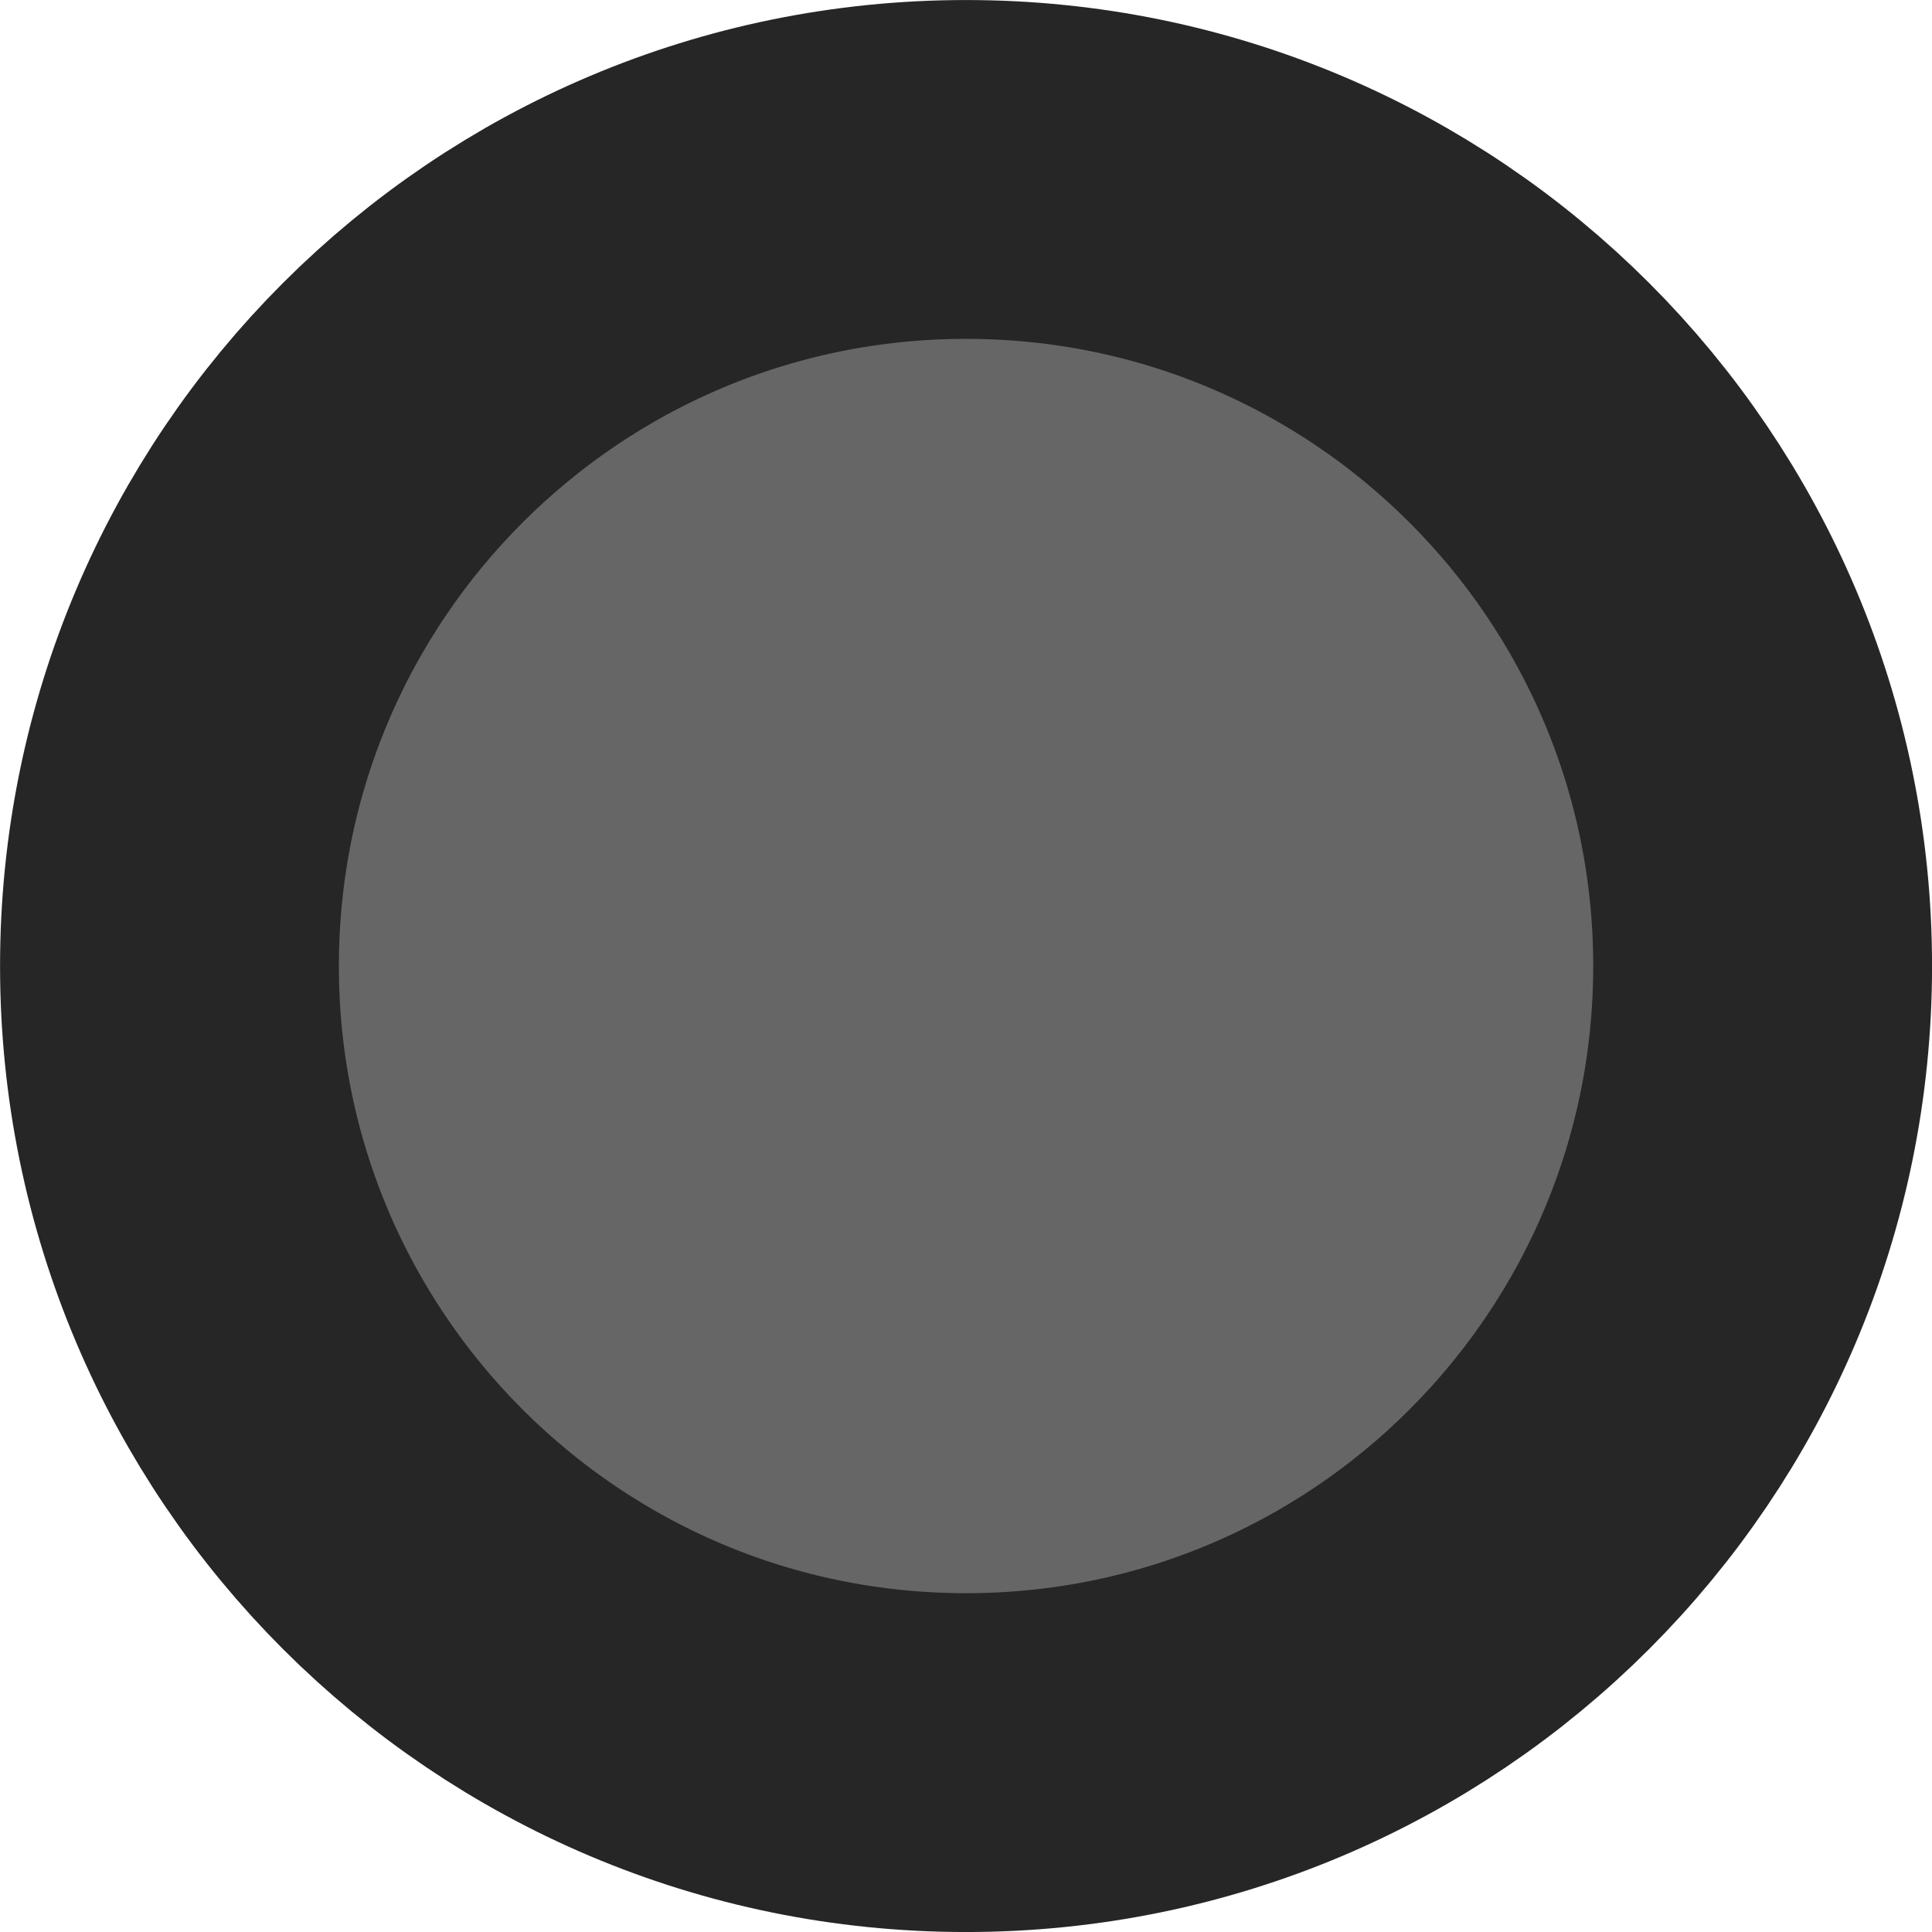
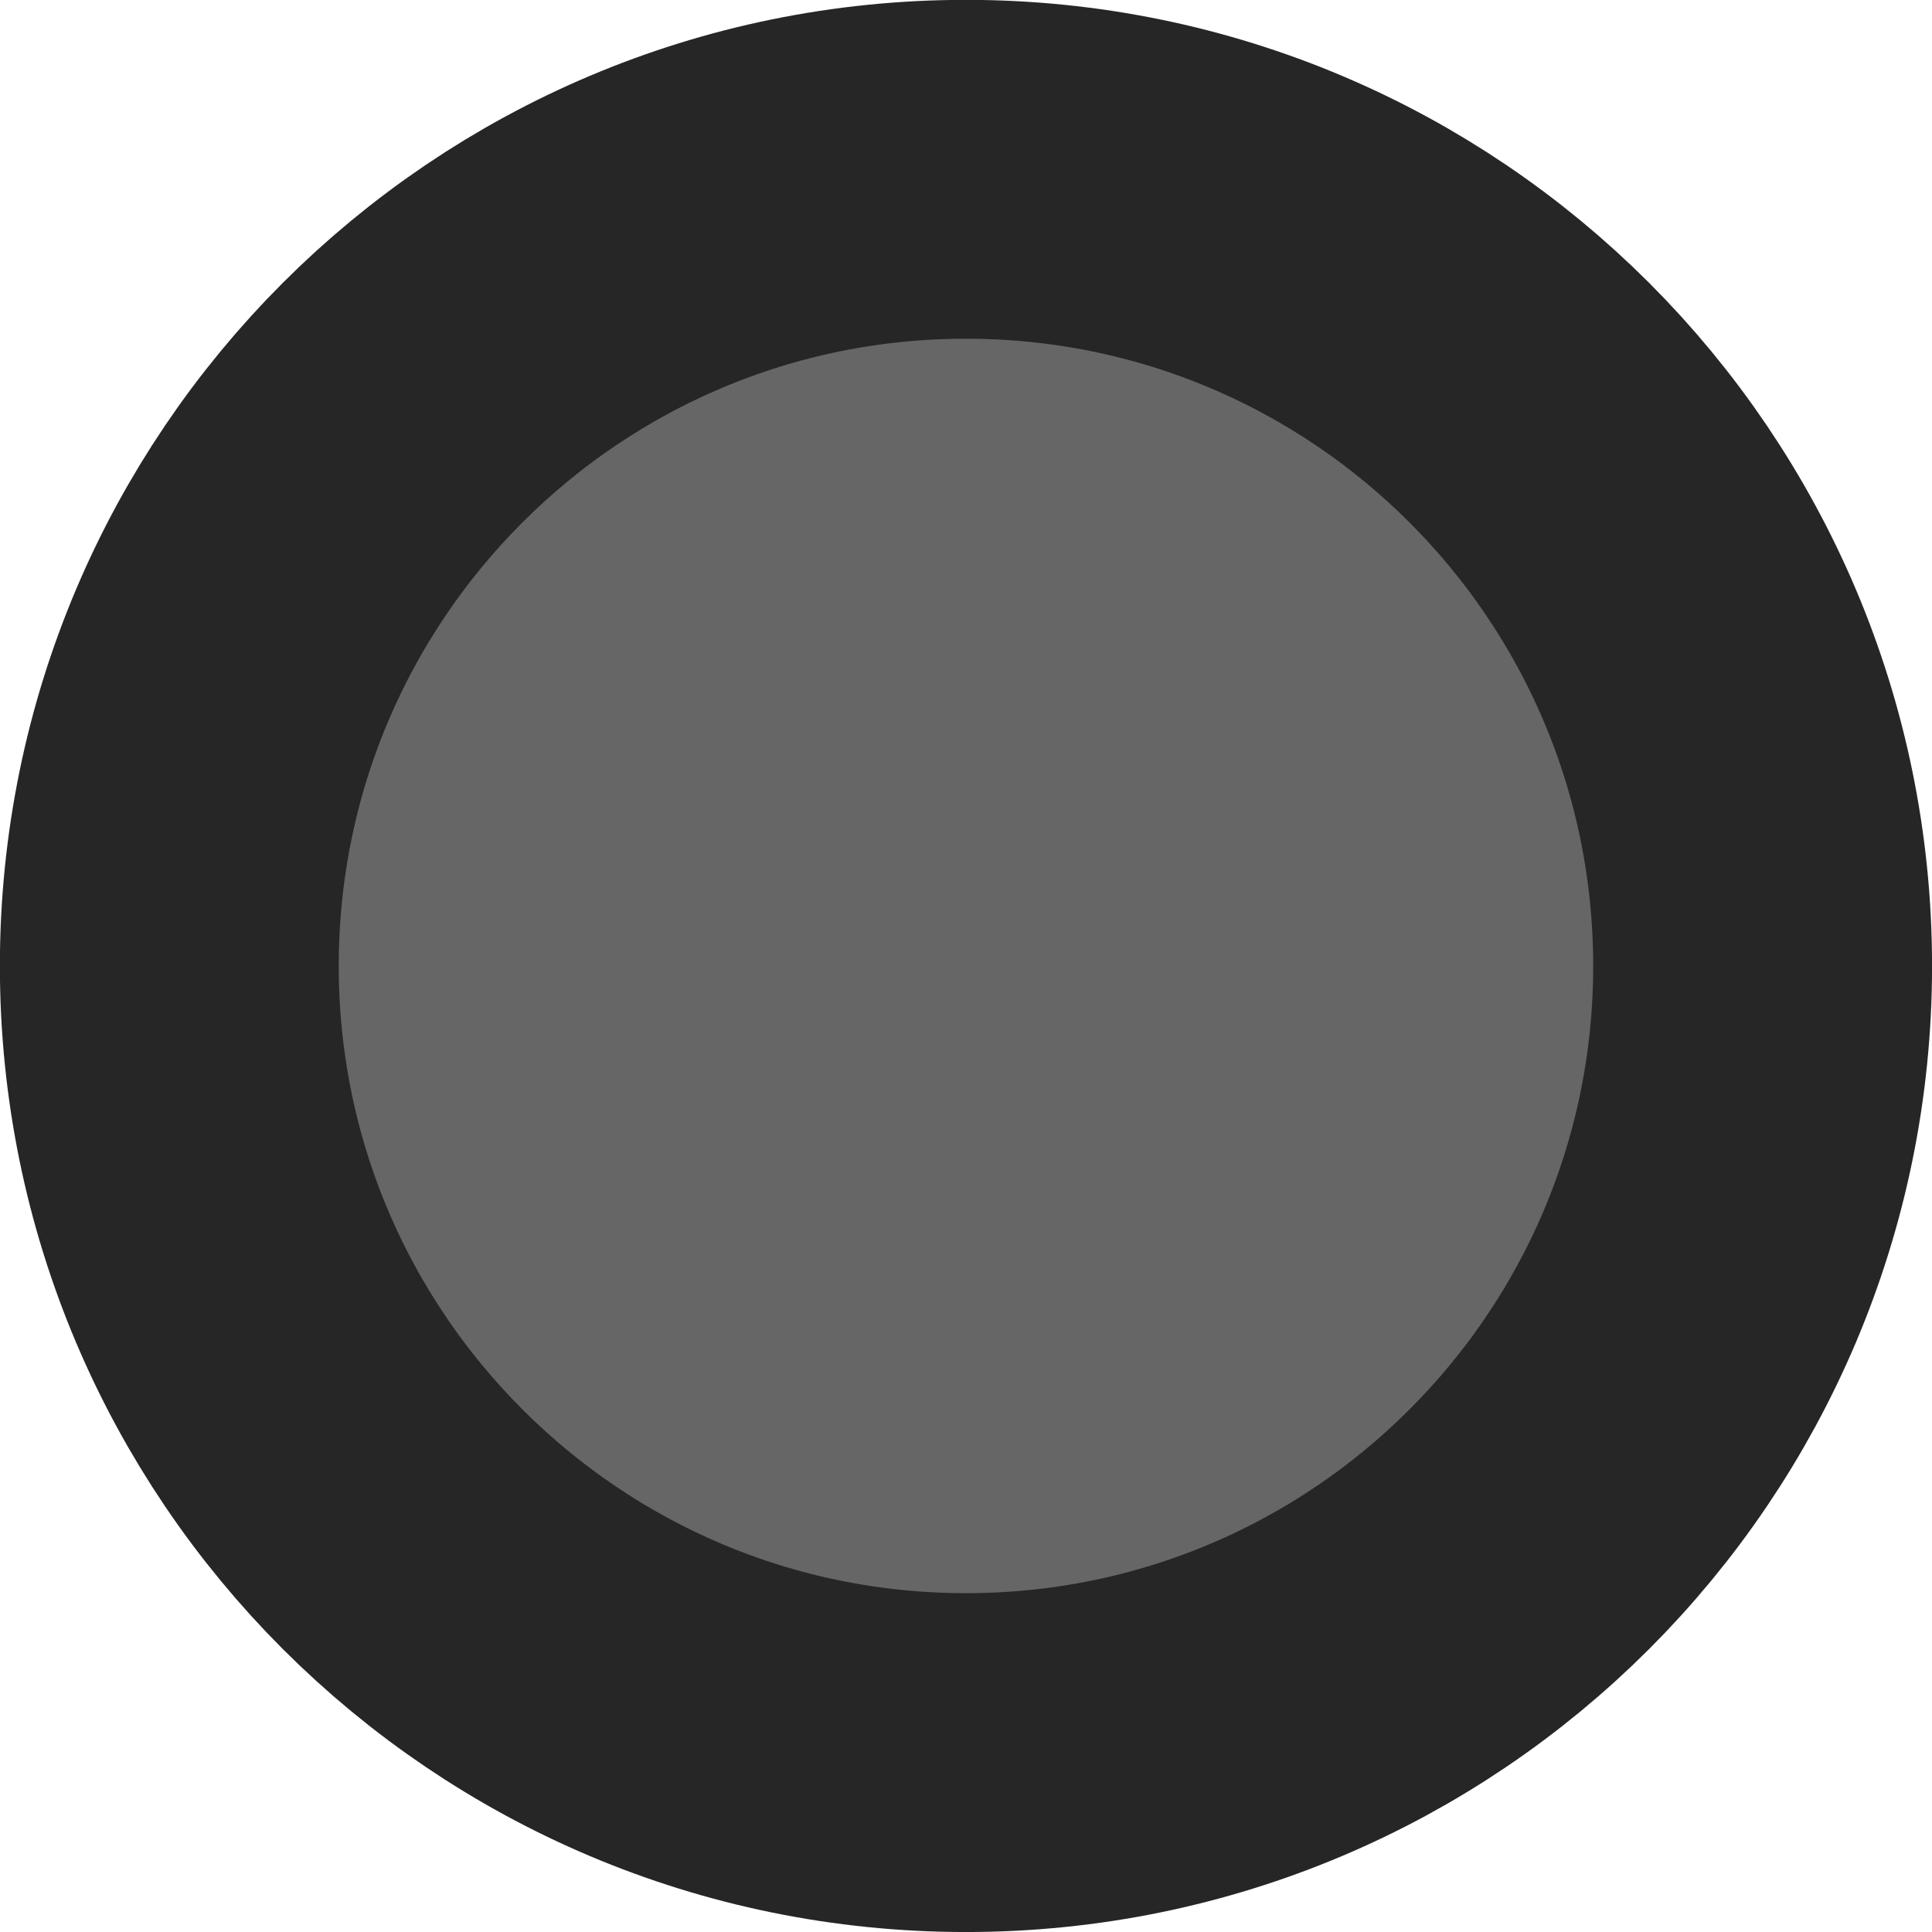
- <svg xmlns="http://www.w3.org/2000/svg" width="11.404mm" height="11.403mm" viewBox="0 0 11.404 11.403" version="1.1" id="svg1">
+ <svg xmlns="http://www.w3.org/2000/svg" width="43.099" height="43.099" viewBox="0 0 11.403 11.403" version="1.1" id="svg1">
  <defs id="defs1" />
  <g id="layer1" transform="translate(-100.5417,-78.84583)">
-     <ellipse style="fill:#666666;fill-opacity:1;stroke:#262626;stroke-width:2;stroke-linecap:round;stroke-linejoin:round;stroke-dasharray:none;stroke-opacity:1;stop-color:#000000" id="ellipse173481" cx="106.244" cy="84.548" rx="4.702" ry="4.702" />
+     <circle style="fill:#666666;fill-opacity:1;stroke:#262626;stroke-width:2;stroke-linecap:round;stroke-linejoin:round;stroke-dasharray:none;stroke-opacity:1;stop-color:#000000" id="ellipse173481" cx="106.243" cy="84.547" r="4.702" />
  </g>
</svg>
